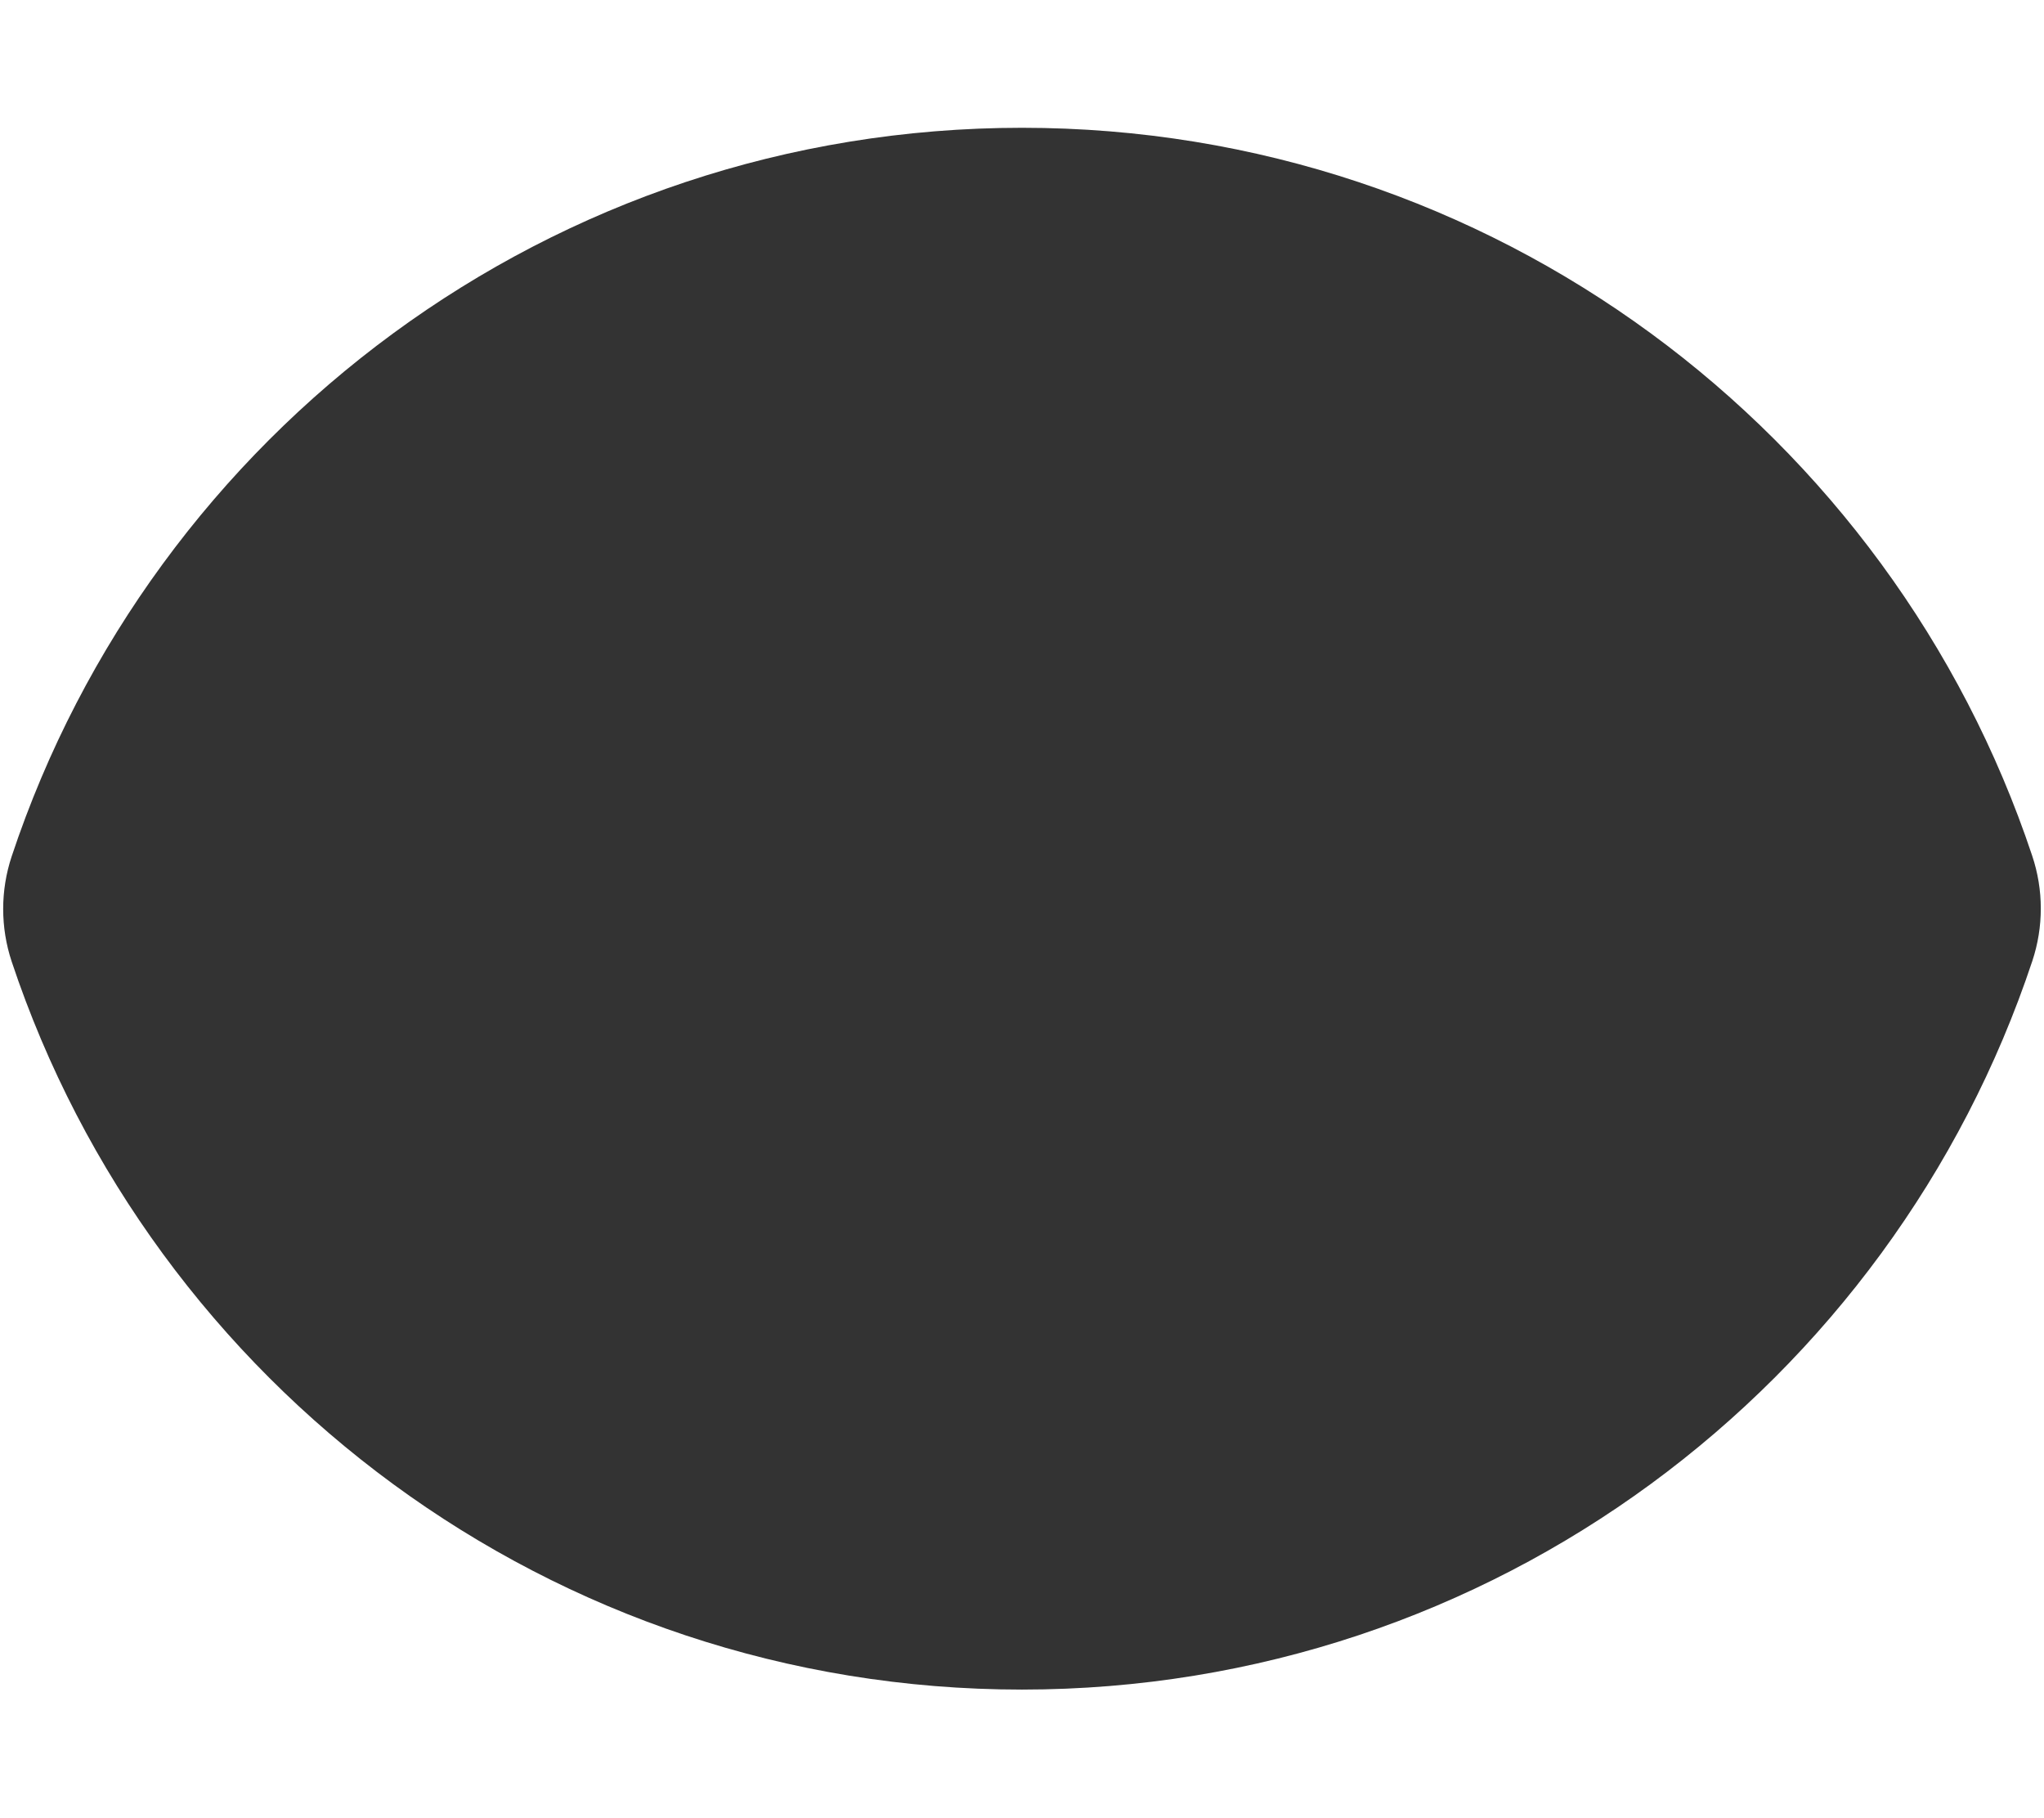
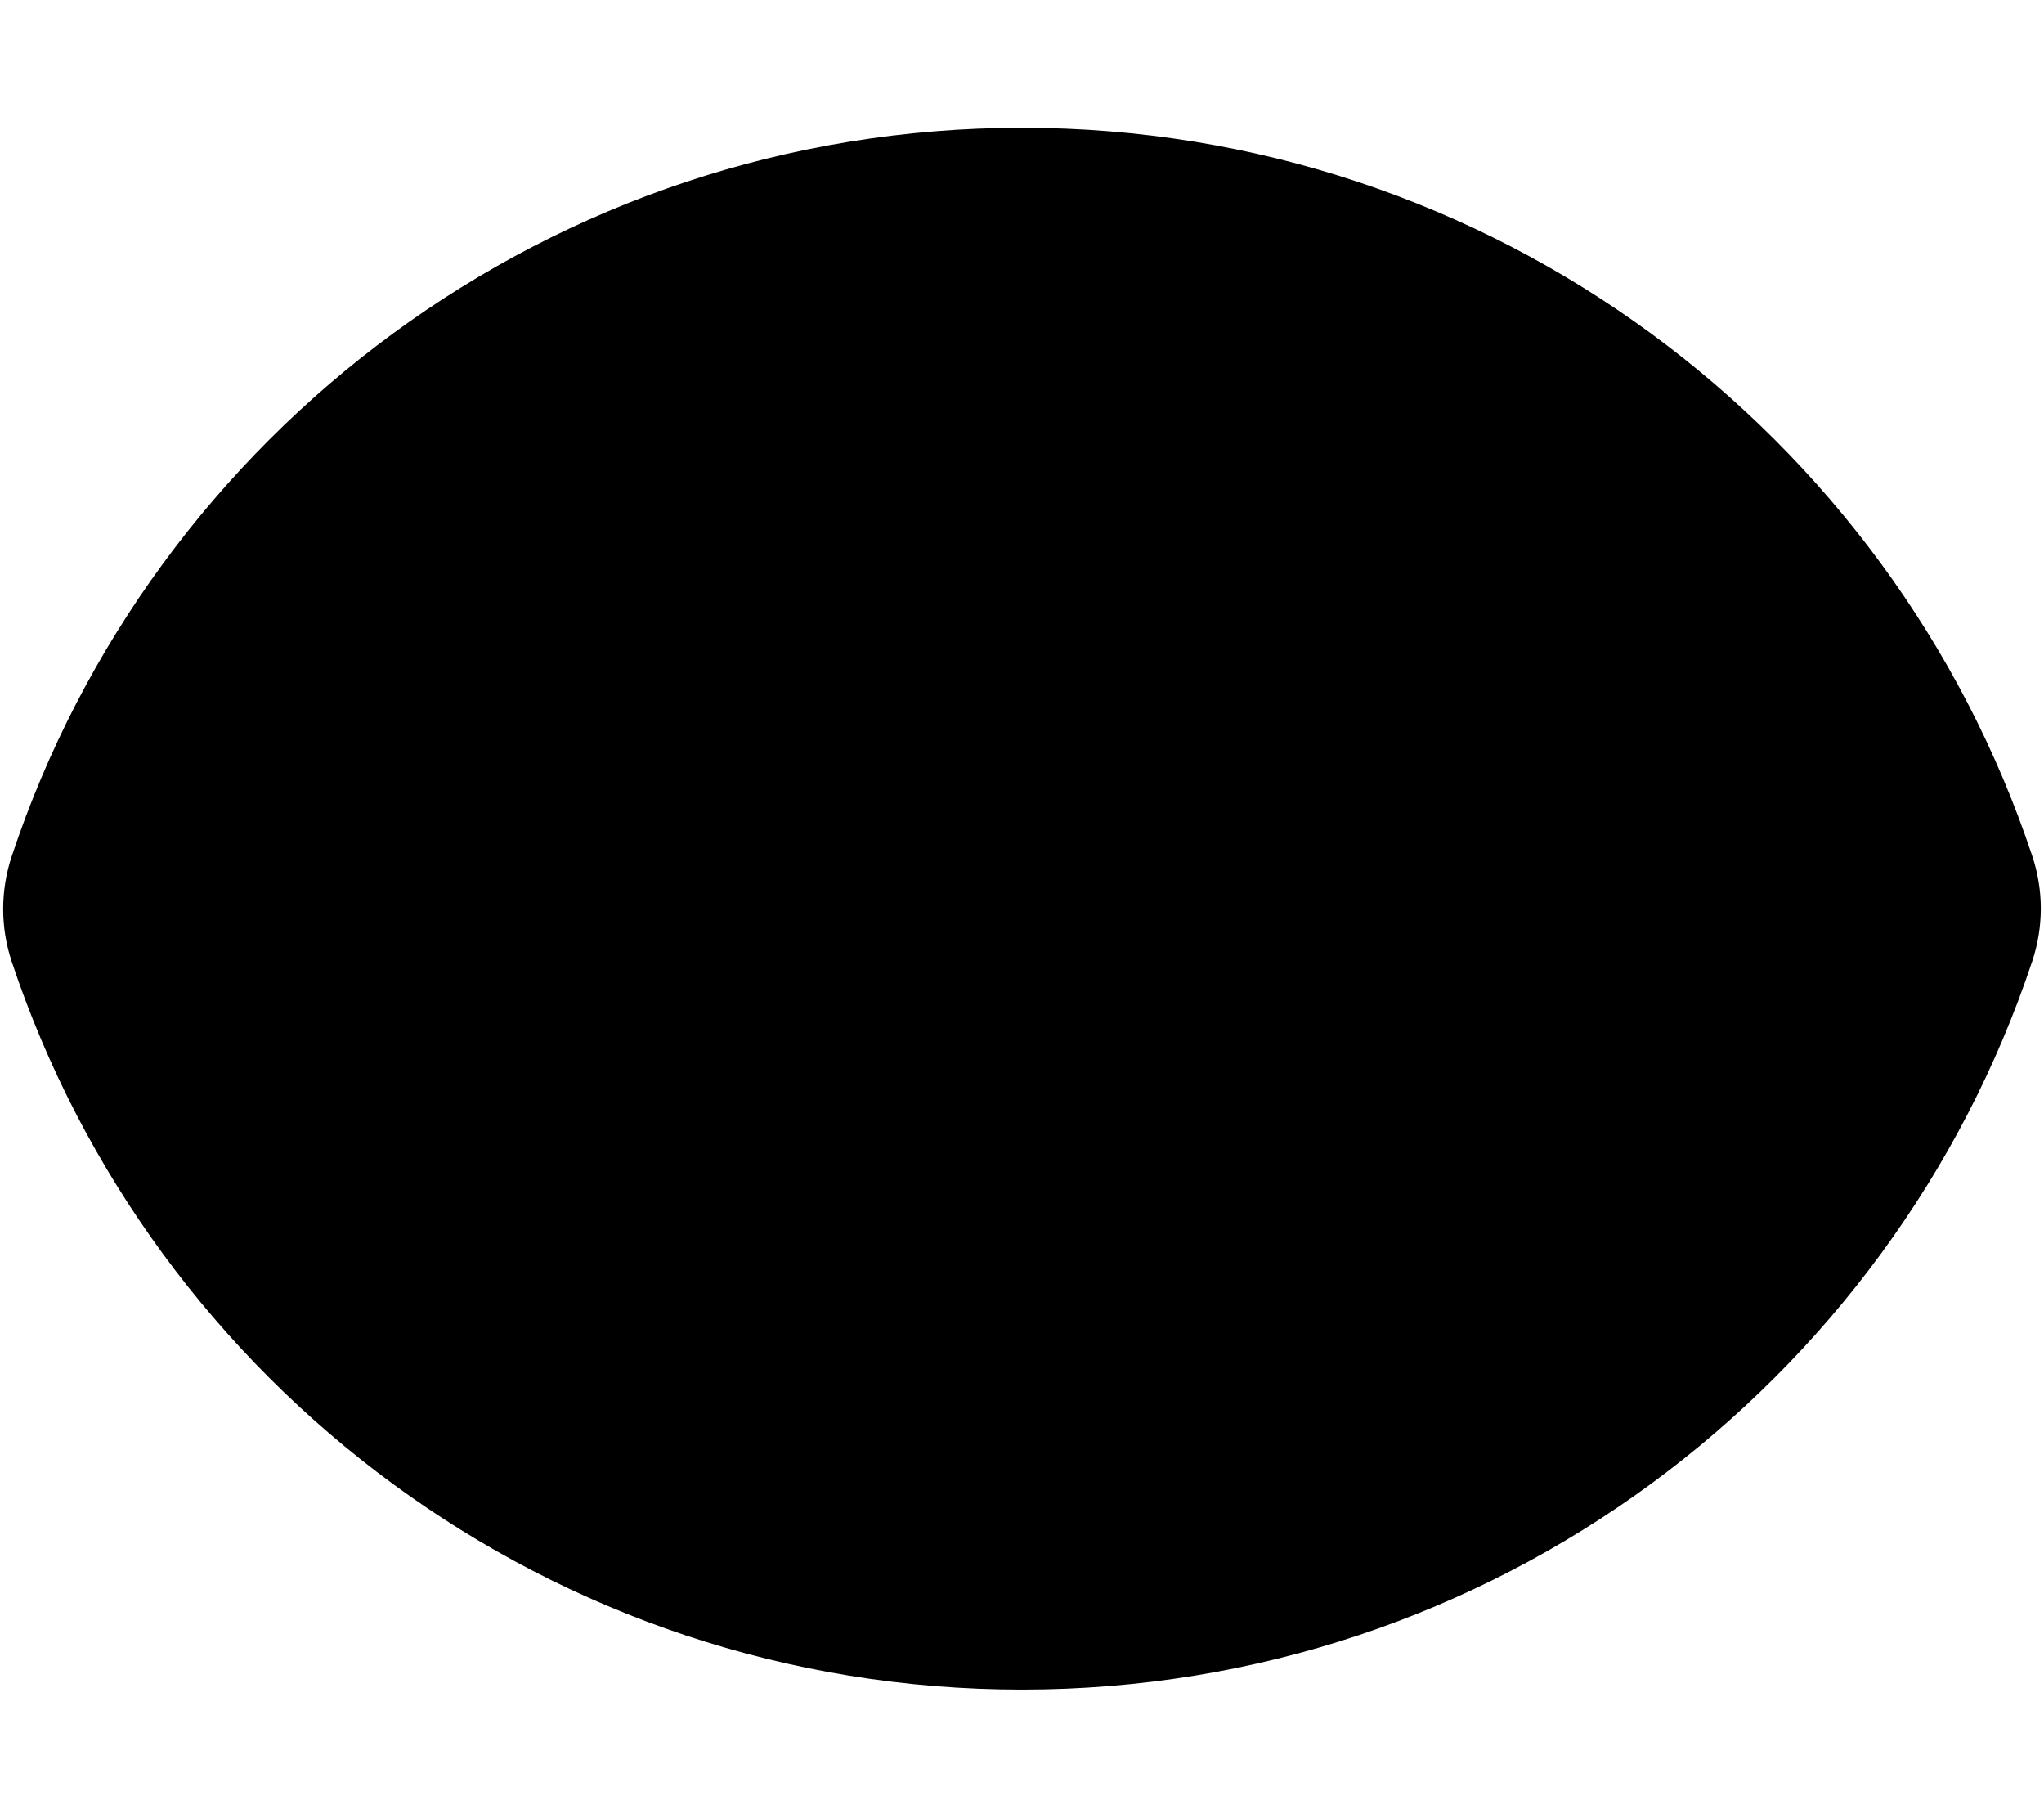
- <svg xmlns="http://www.w3.org/2000/svg" width="18" height="16" viewBox="0 0 18 16" fill="none">
-   <path d="M9 10.5C10.381 10.5 11.5 9.381 11.5 8C11.5 6.619 10.381 5.5 9 5.5C7.619 5.5 6.5 6.619 6.5 8C6.5 9.381 7.619 10.5 9 10.5Z" fill="#333333" />
-   <path fillRule="evenodd" clipRule="evenodd" d="M0.103 7.539C1.342 3.813 4.857 1.125 9 1.125C13.142 1.125 16.655 3.811 17.896 7.534C17.997 7.835 17.997 8.16 17.897 8.461C16.657 12.187 13.143 14.875 8.999 14.875C4.857 14.875 1.344 12.189 0.103 8.466C0.003 8.165 0.003 7.84 0.103 7.539ZM13.375 8C13.375 10.416 11.416 12.375 9 12.375C6.584 12.375 4.625 10.416 4.625 8C4.625 5.584 6.584 3.625 9 3.625C11.416 3.625 13.375 5.584 13.375 8Z" fill="#333333" />
+ <svg xmlns="http://www.w3.org/2000/svg" width="18" height="16" viewBox="0 0 18 16" fill="currentColor">
+   <path d="M9 10.5C10.381 10.5 11.5 9.381 11.5 8C11.5 6.619 10.381 5.5 9 5.5C7.619 5.5 6.5 6.619 6.5 8C6.5 9.381 7.619 10.5 9 10.5Z" fill="currentColor" />
+   <path fillRule="evenodd" clipRule="evenodd" d="M0.103 7.539C1.342 3.813 4.857 1.125 9 1.125C13.142 1.125 16.655 3.811 17.896 7.534C17.997 7.835 17.997 8.16 17.897 8.461C16.657 12.187 13.143 14.875 8.999 14.875C4.857 14.875 1.344 12.189 0.103 8.466C0.003 8.165 0.003 7.84 0.103 7.539ZM13.375 8C13.375 10.416 11.416 12.375 9 12.375C6.584 12.375 4.625 10.416 4.625 8C4.625 5.584 6.584 3.625 9 3.625C11.416 3.625 13.375 5.584 13.375 8Z" fill="currentColor" />
</svg>
